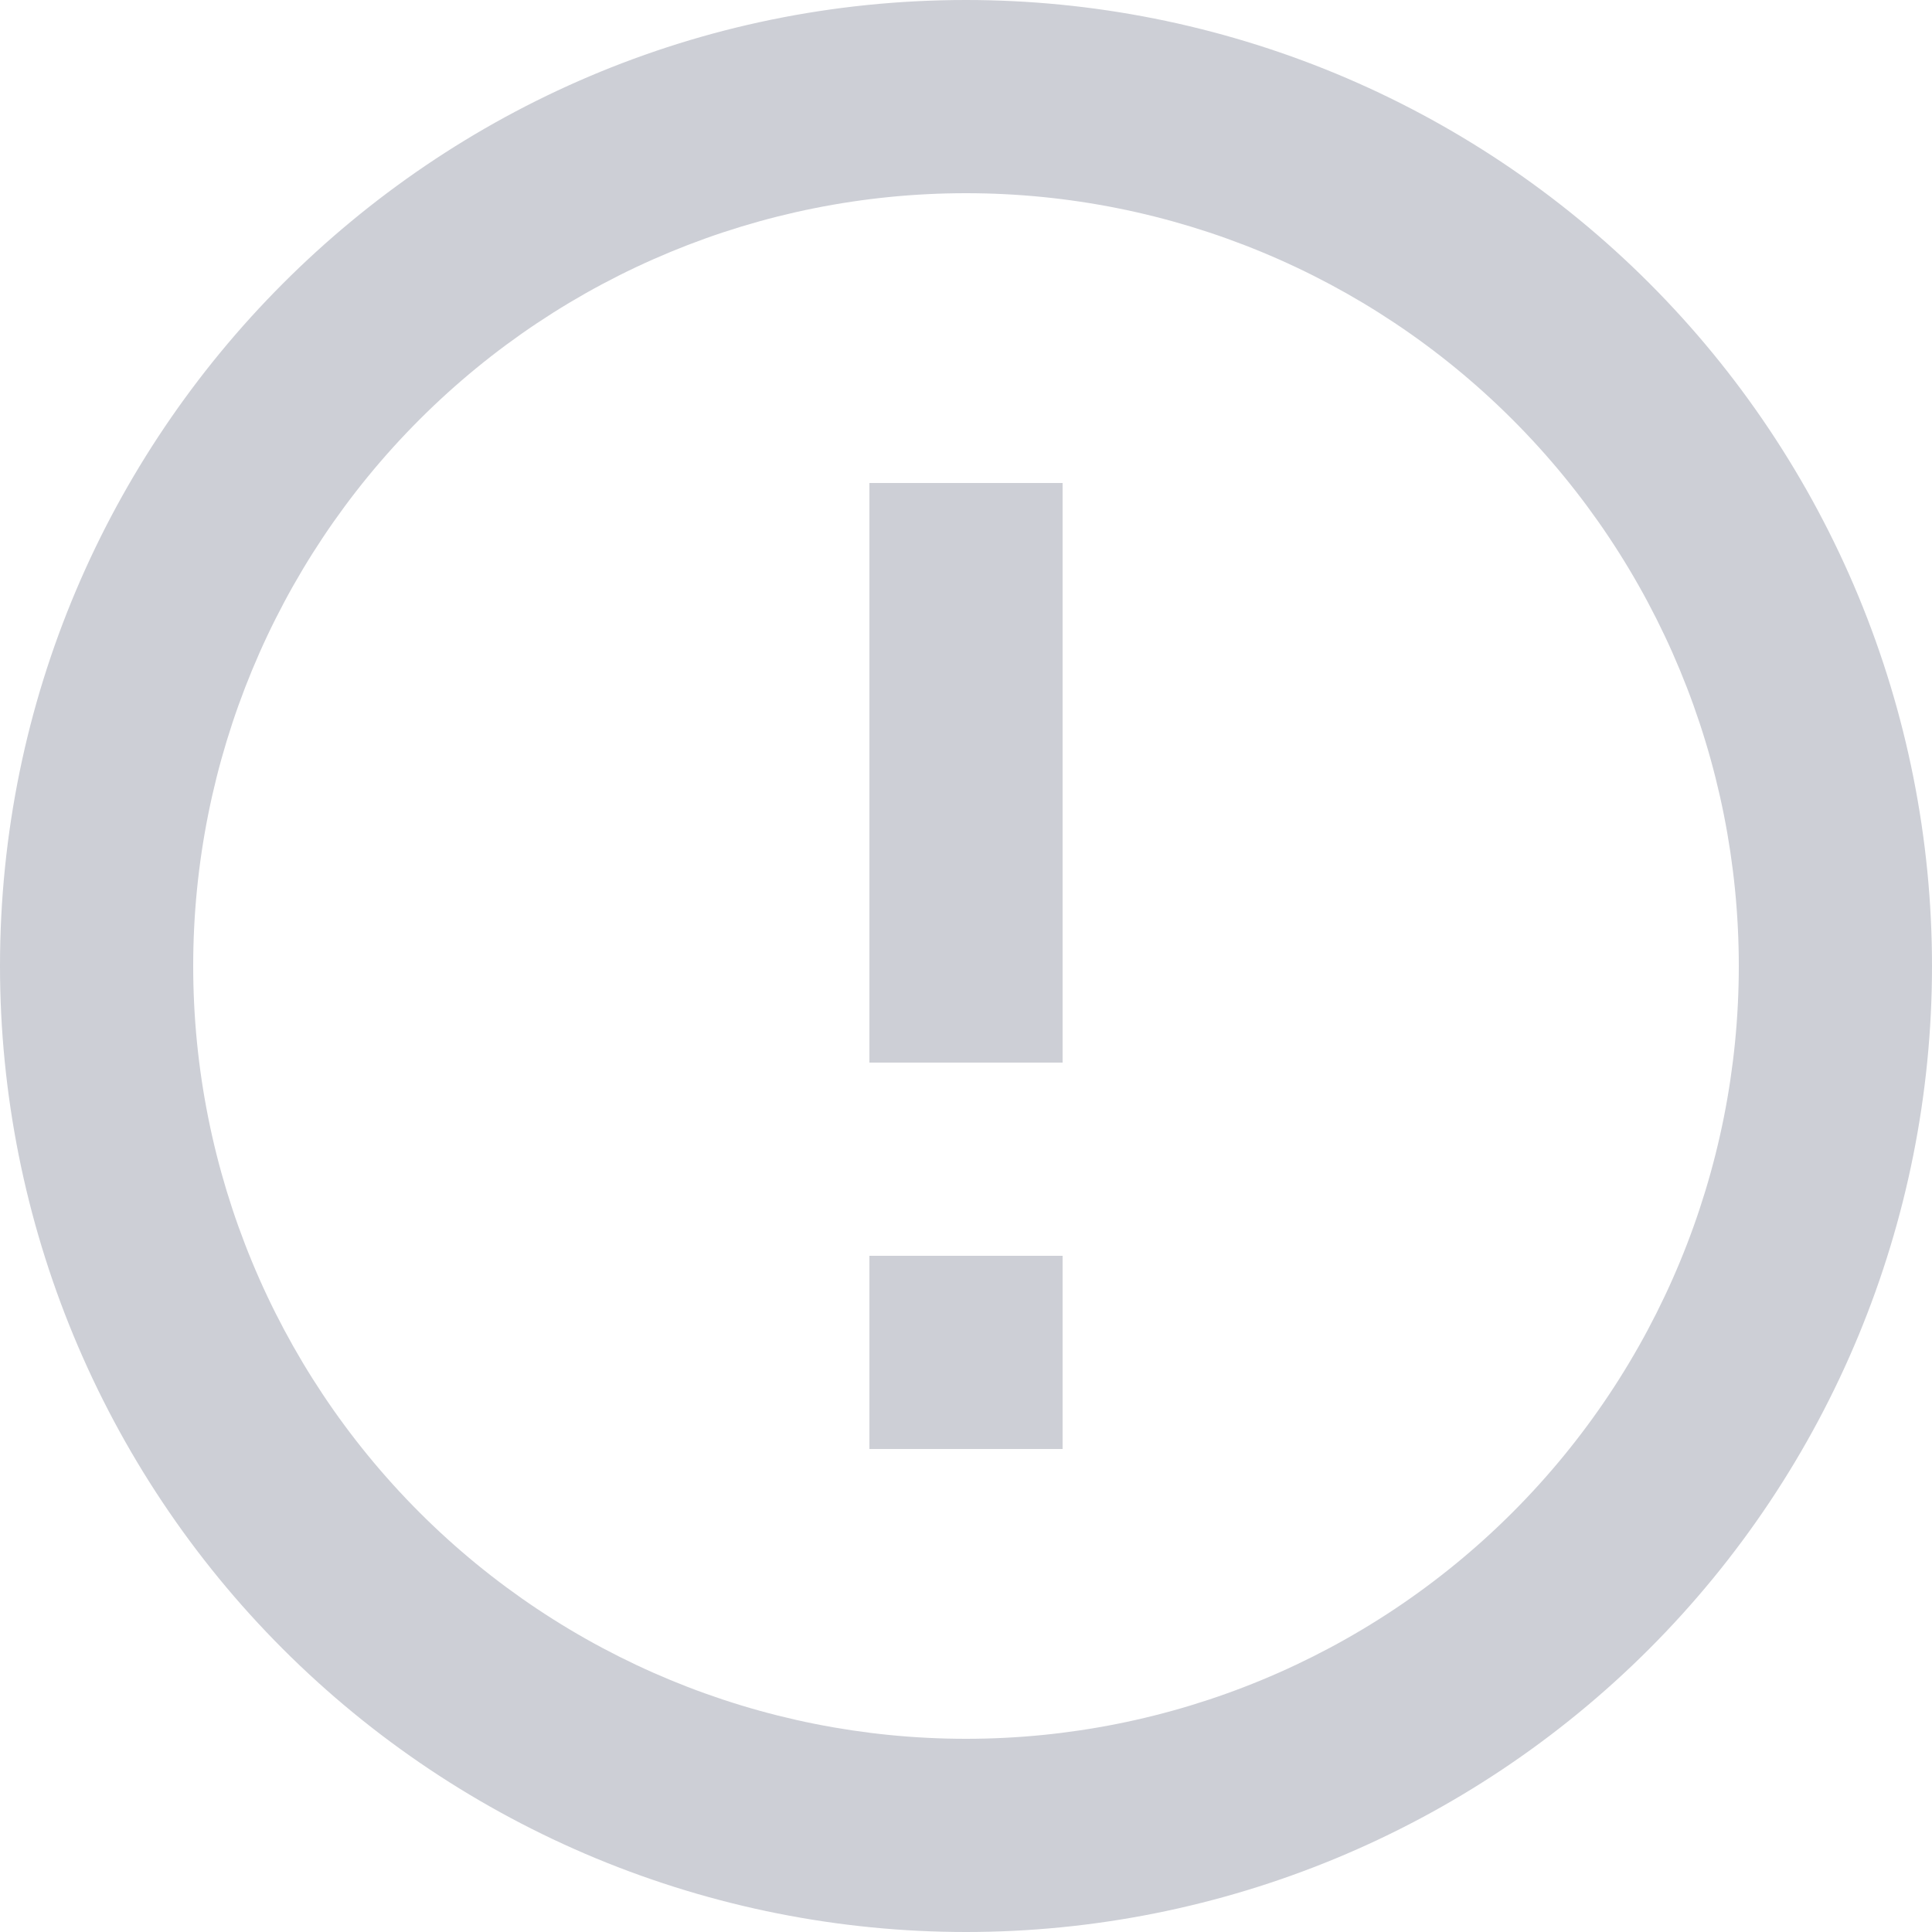
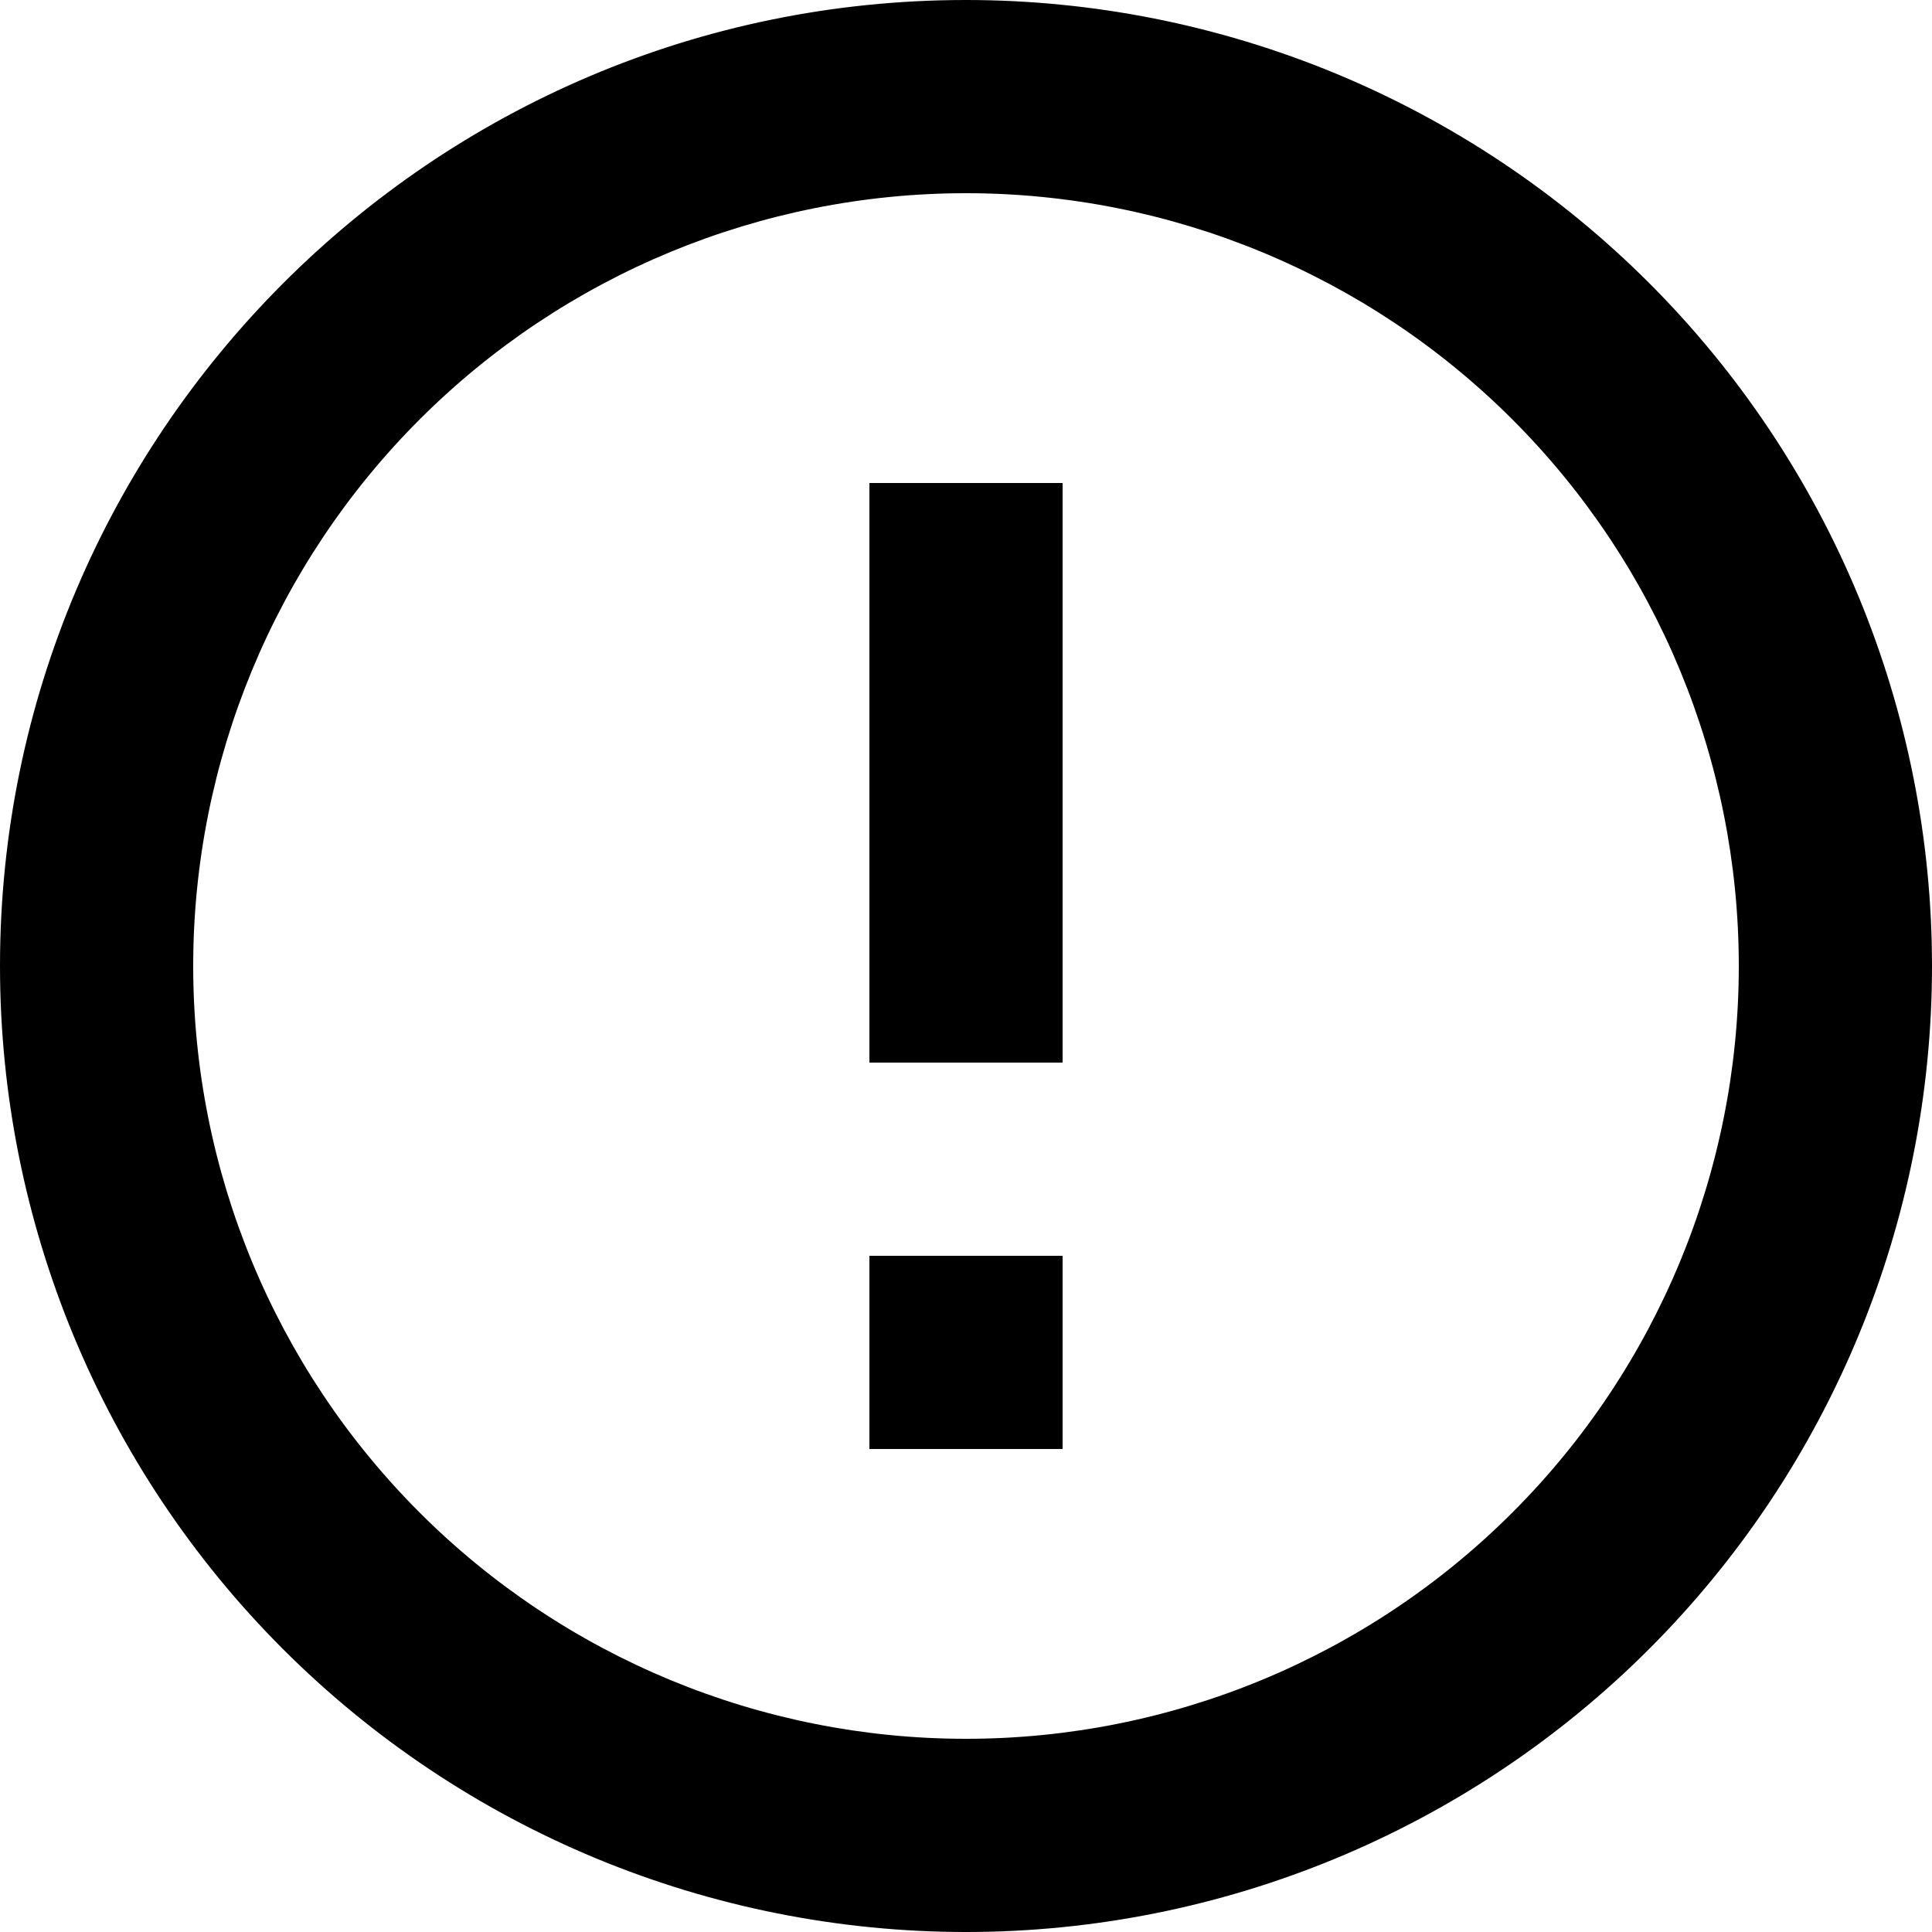
- <svg xmlns="http://www.w3.org/2000/svg" width="20" height="20" viewBox="0 0 20 20" fill="none">
-   <path d="M9 13H11V15H9V13ZM9 5H11V11H9V5ZM10 0C4.47 0 0 4.5 0 10C0 12.652 1.054 15.196 2.929 17.071C3.858 18 4.96 18.736 6.173 19.239C7.386 19.741 8.687 20 10 20C12.652 20 15.196 18.946 17.071 17.071C18.946 15.196 20 12.652 20 10C20 8.687 19.741 7.386 19.239 6.173C18.736 4.96 18 3.858 17.071 2.929C16.142 2 15.04 1.264 13.827 0.761C12.614 0.259 11.313 0 10 0ZM10 18C7.878 18 5.843 17.157 4.343 15.657C2.843 14.157 2 12.122 2 10C2 7.878 2.843 5.843 4.343 4.343C5.843 2.843 7.878 2 10 2C12.122 2 14.157 2.843 15.657 4.343C17.157 5.843 18 7.878 18 10C18 12.122 17.157 14.157 15.657 15.657C14.157 17.157 12.122 18 10 18Z" fill="#CDCFD6" />
+ <svg xmlns="http://www.w3.org/2000/svg" width="20" height="20" viewBox="0 0 20 20">
+   <path d="M9 13H11V15H9V13ZM9 5H11V11H9V5ZM10 0C4.47 0 0 4.5 0 10C0 12.652 1.054 15.196 2.929 17.071C3.858 18 4.96 18.736 6.173 19.239C7.386 19.741 8.687 20 10 20C12.652 20 15.196 18.946 17.071 17.071C18.946 15.196 20 12.652 20 10C20 8.687 19.741 7.386 19.239 6.173C18.736 4.96 18 3.858 17.071 2.929C16.142 2 15.04 1.264 13.827 0.761C12.614 0.259 11.313 0 10 0ZM10 18C7.878 18 5.843 17.157 4.343 15.657C2.843 14.157 2 12.122 2 10C2 7.878 2.843 5.843 4.343 4.343C5.843 2.843 7.878 2 10 2C12.122 2 14.157 2.843 15.657 4.343C17.157 5.843 18 7.878 18 10C18 12.122 17.157 14.157 15.657 15.657C14.157 17.157 12.122 18 10 18Z" fill="auto" />
</svg>
